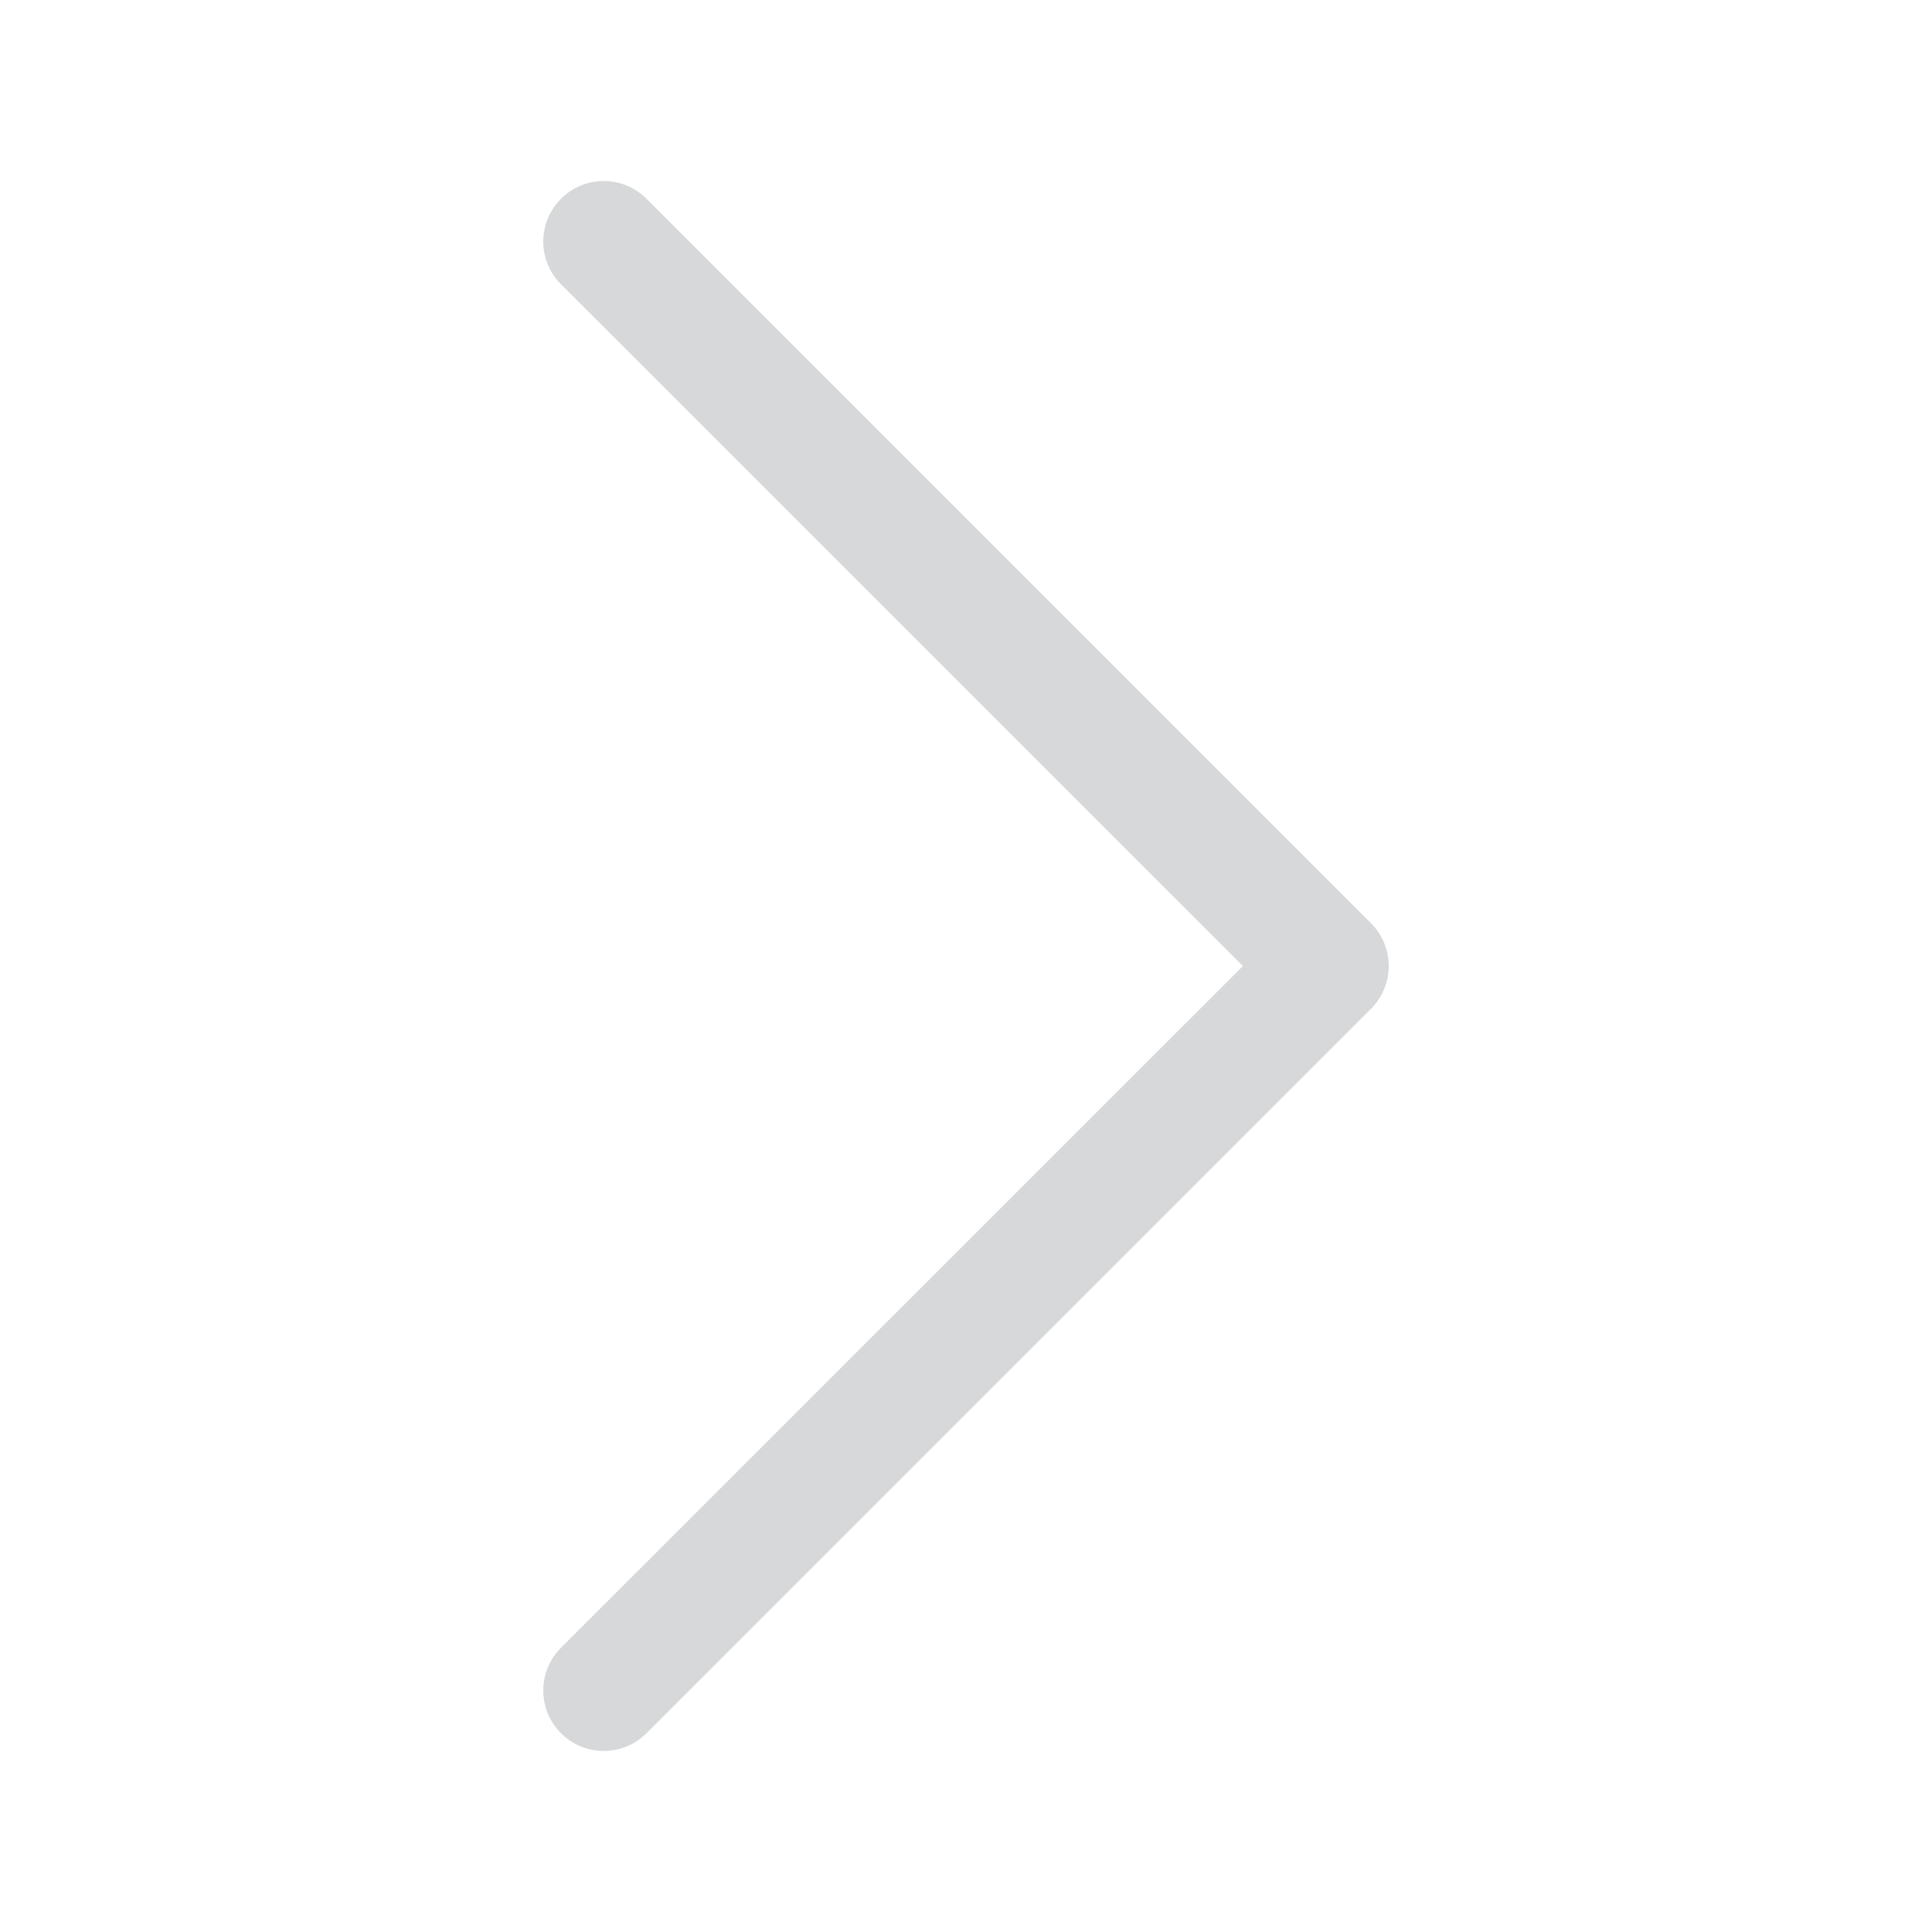
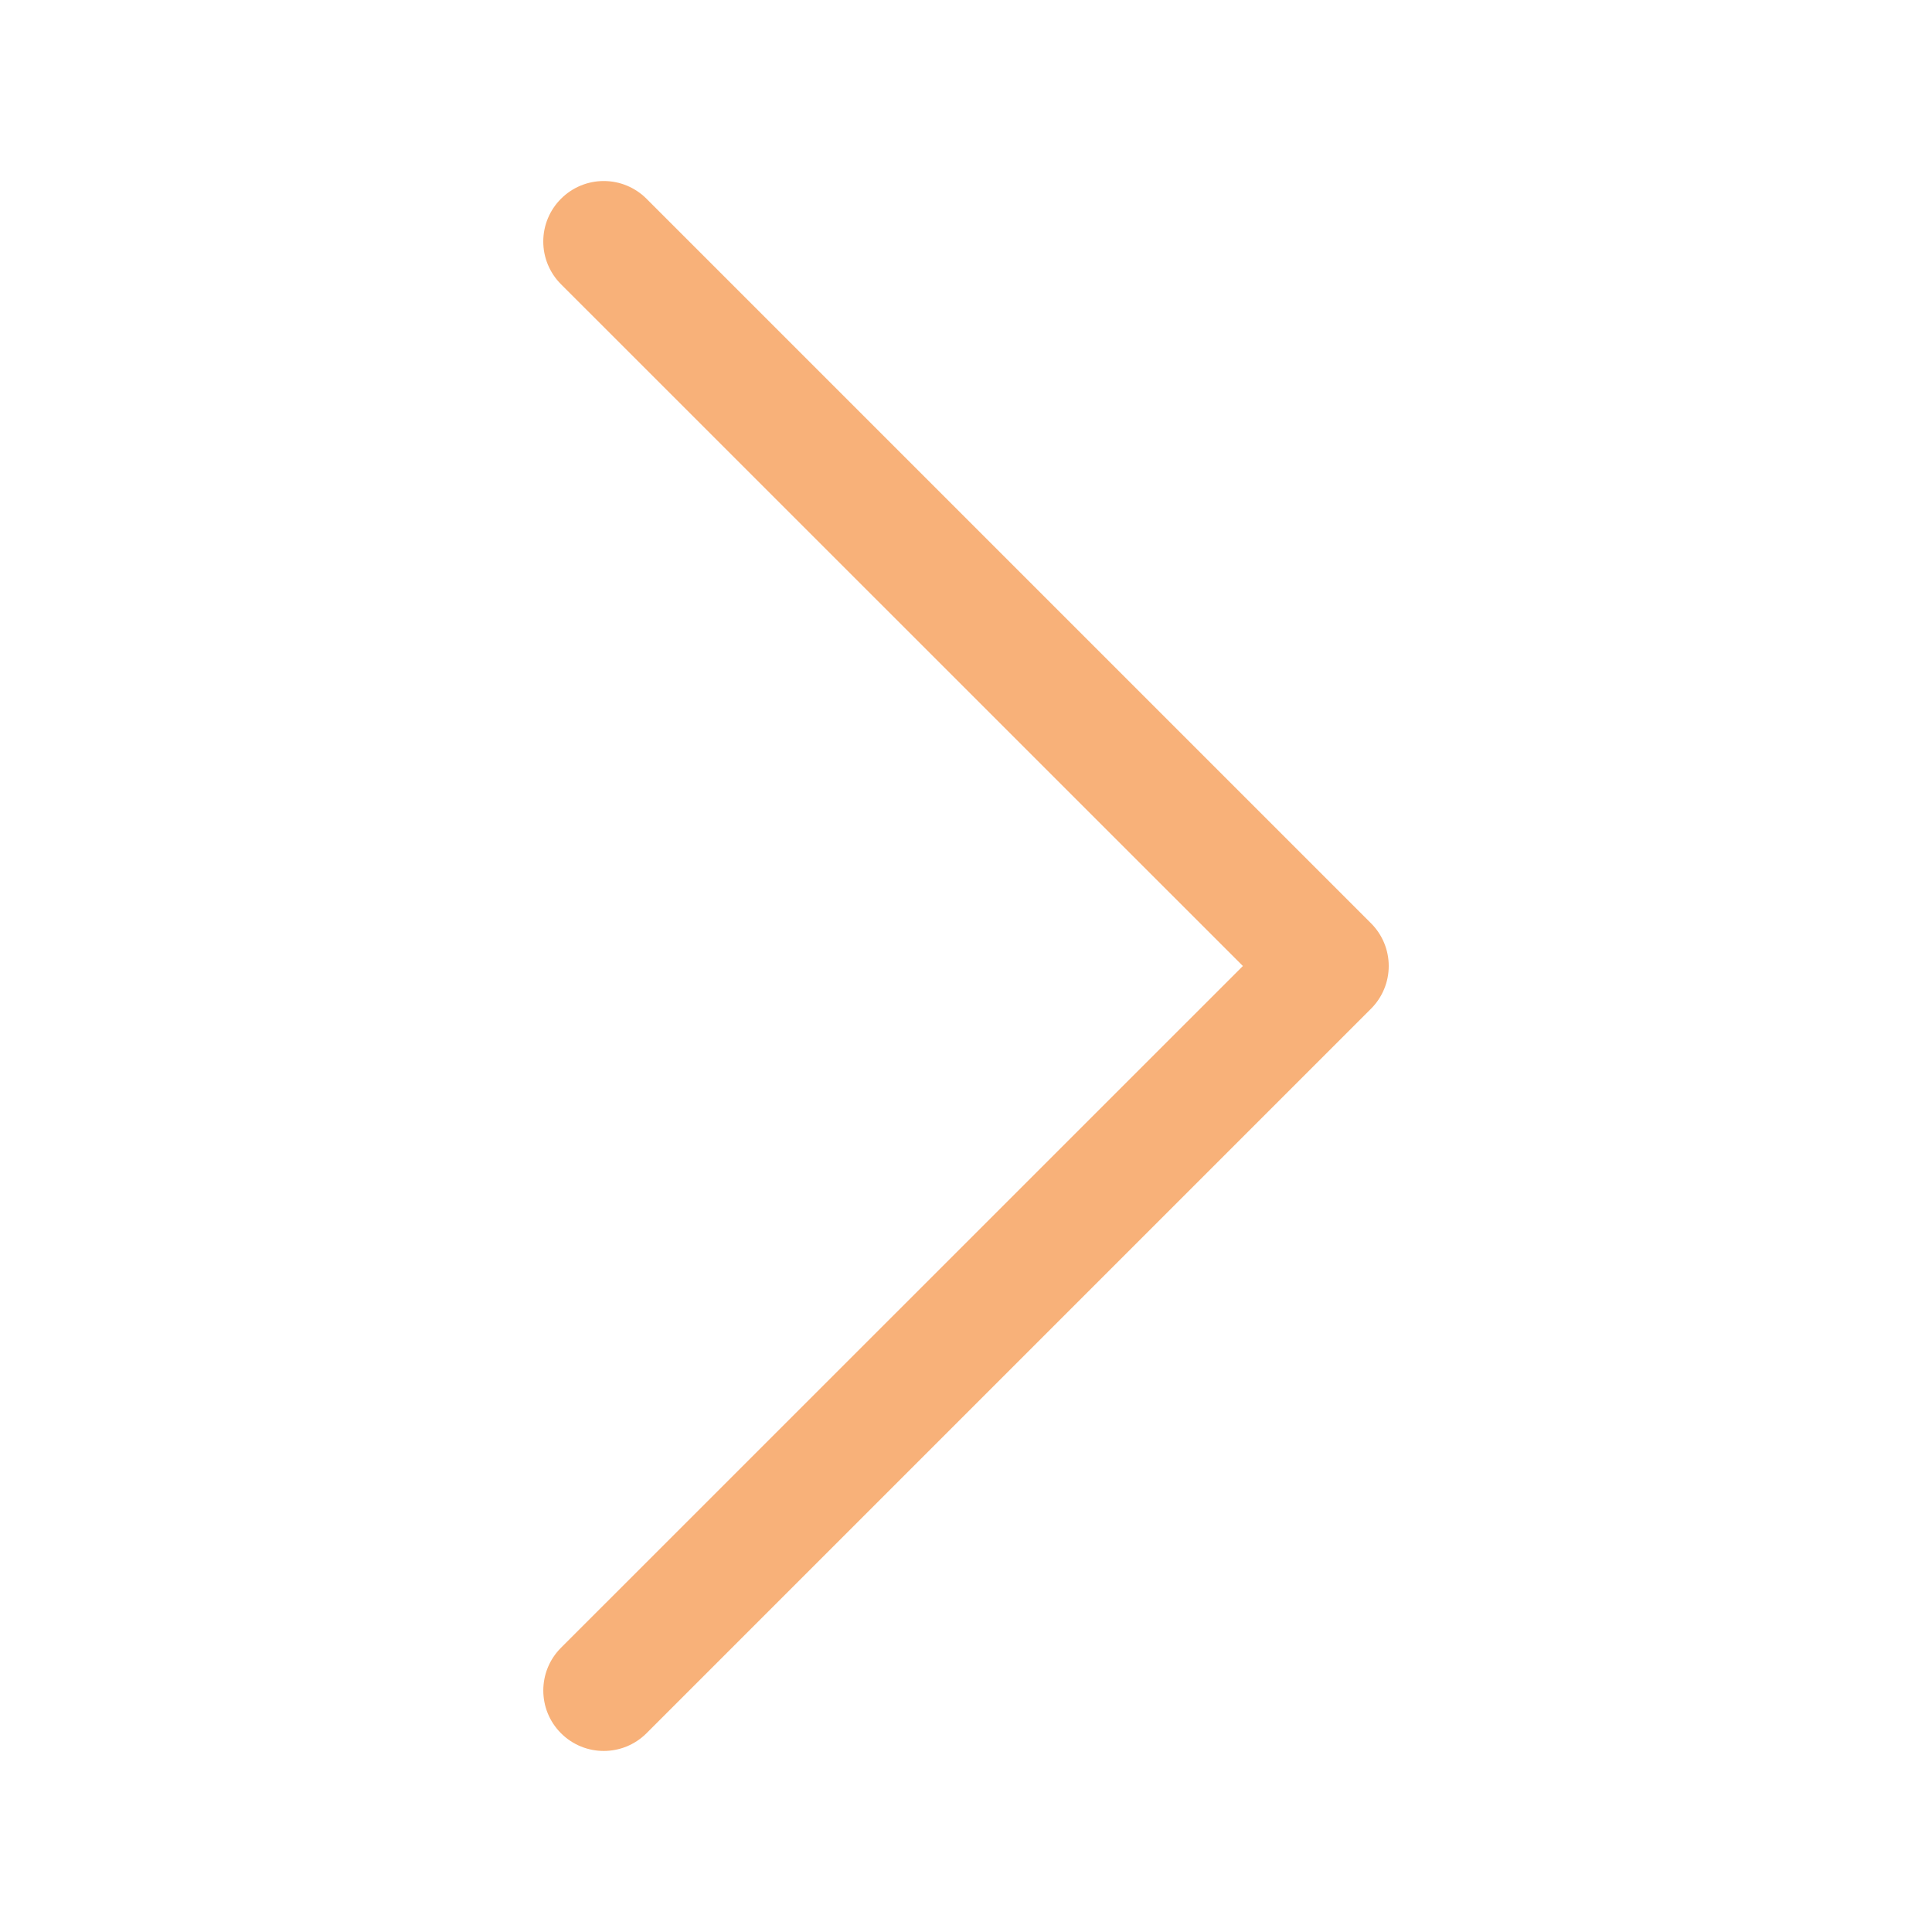
- <svg xmlns="http://www.w3.org/2000/svg" width="16" height="16" fill="#D7D8D9" viewBox="0 0 16 16">
+ <svg xmlns="http://www.w3.org/2000/svg" width="16" height="16" fill="#F8B179" viewBox="0 0 16 16">
  <path fill-rule="evenodd" d="M4.646 1.646a.5.5 0 0 1 .708 0l6 6a.5.5 0 0 1 0 .708l-6 6a.5.5 0 0 1-.708-.708L10.293 8 4.646 2.354a.5.5 0 0 1 0-.708" />
</svg>
